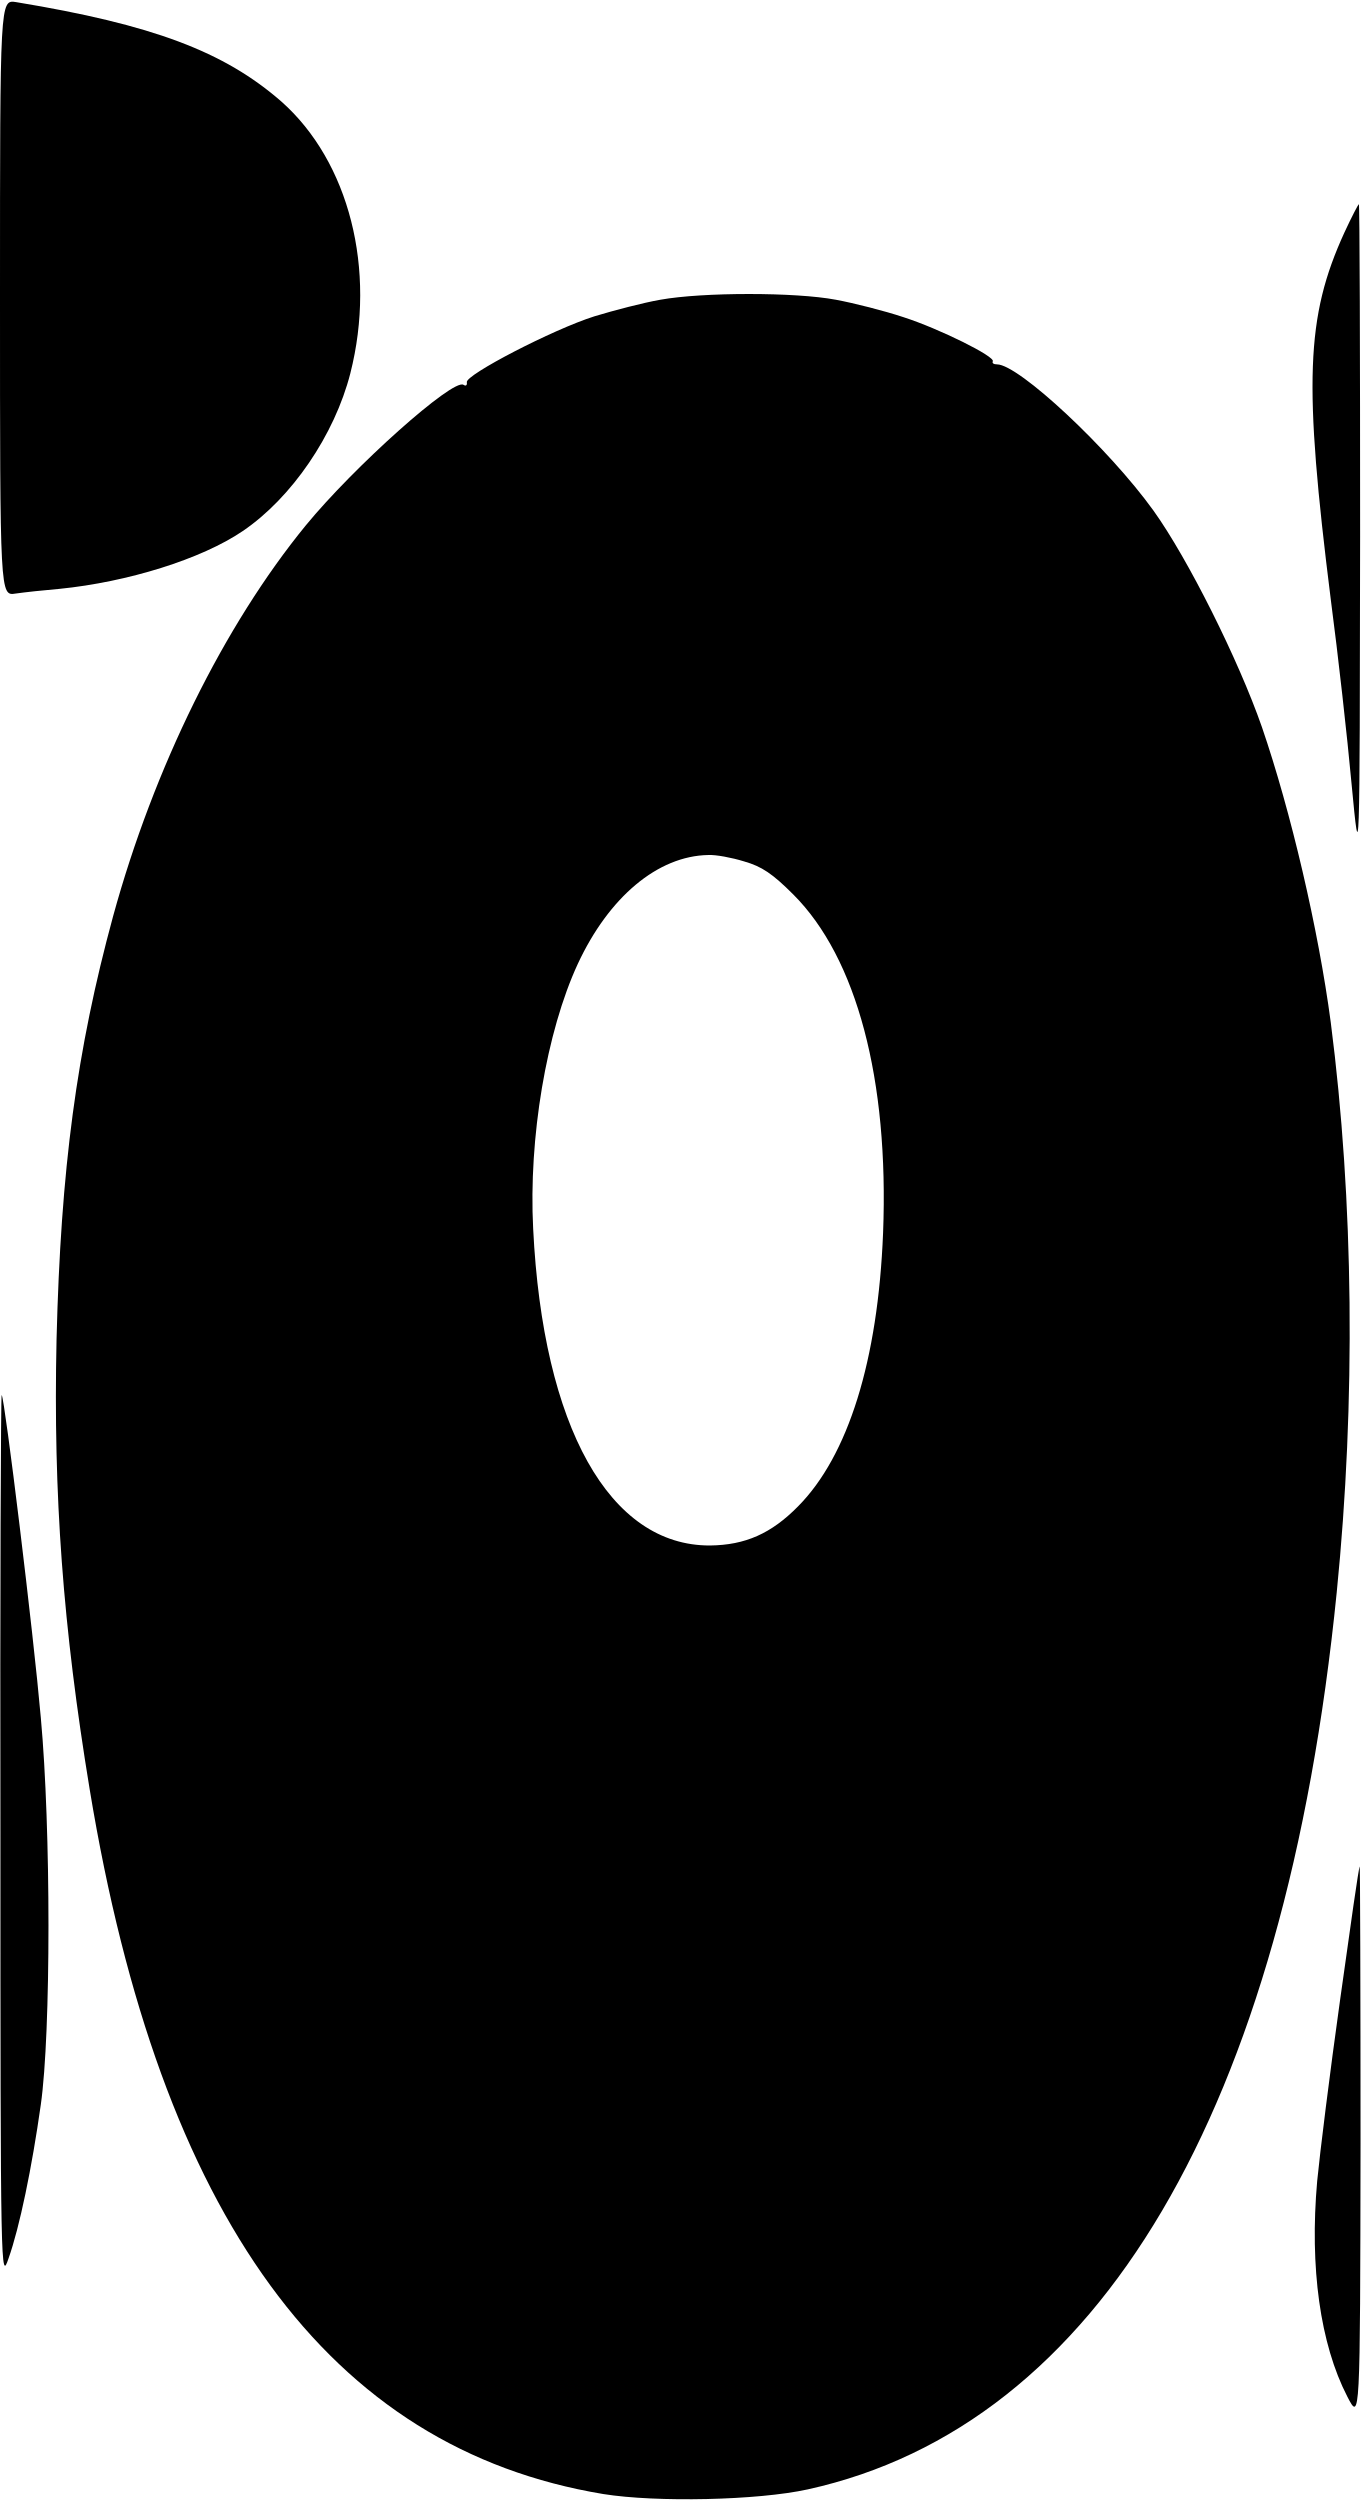
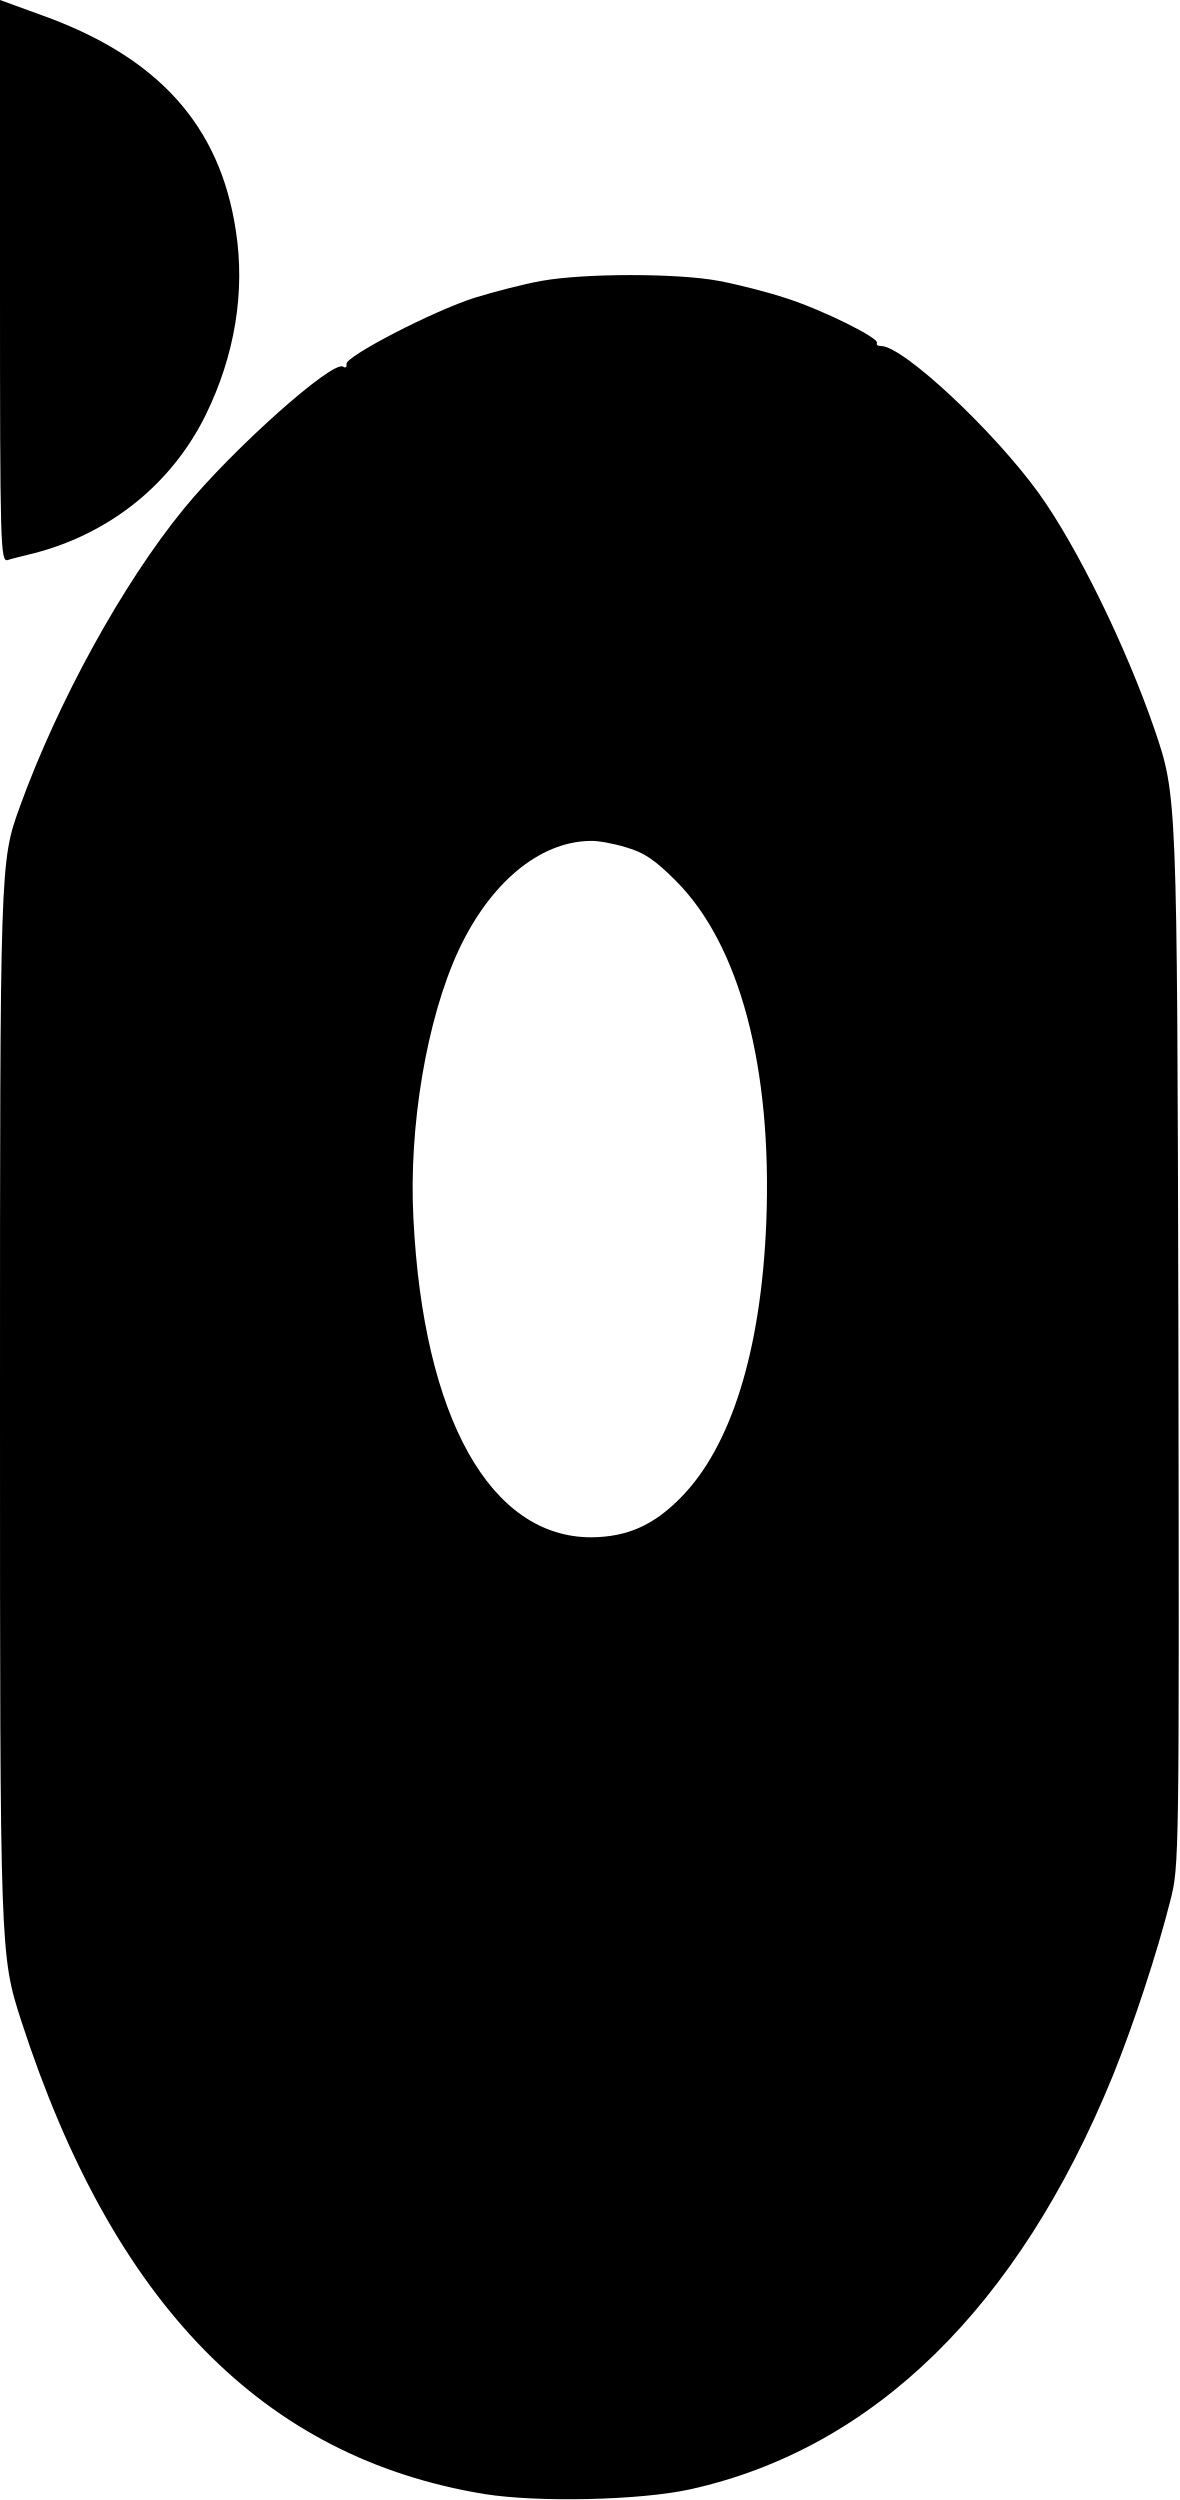
- <svg xmlns="http://www.w3.org/2000/svg" version="1.0" width="320pt" height="588pt" viewBox="0 0 320 588" preserveAspectRatio="xMidYMid meet">
-   <g transform="translate(0,588) scale(0.1,-0.1)" fill="#000000" stroke="none">
-     <path d="M0 5180 c0 -702 0 -702 37 -696 21 3 67 8 103 11 160 16 334 70 431 136 115 78 216 226 253 371 62 244 -3 498 -162 639 -135 118 -303 181 -624 234 -38 6 -38 6 -38 -695z" />
-     <path d="M3162 5333 c-91 -199 -96 -353 -32 -863 17 -129 39 -325 49 -435 19 -200 19 -200 20 583 0 430 -1 782 -3 782 -1 0 -17 -30 -34 -67z" />
-     <path d="M1553 5175 c-40 -7 -109 -25 -155 -39 -98 -31 -304 -138 -300 -155 1 -7 -2 -10 -8 -6 -25 15 -257 -192 -371 -331 -192 -235 -357 -569 -453 -919 -86 -316 -123 -594 -133 -995 -8 -367 15 -676 78 -1059 166 -1006 563 -1550 1208 -1657 125 -20 363 -15 481 11 685 151 1122 893 1244 2110 45 449 40 921 -14 1340 -29 219 -94 497 -162 695 -55 158 -174 396 -255 509 -105 146 -317 344 -368 344 -8 0 -12 3 -10 7 7 11 -126 77 -210 104 -45 15 -116 33 -159 41 -95 18 -313 18 -413 0z m197 -1321 c42 -12 67 -29 116 -78 149 -149 225 -435 211 -796 -12 -300 -82 -524 -200 -643 -63 -64 -124 -91 -207 -92 -236 -1 -393 278 -416 745 -11 213 31 463 105 623 73 157 188 254 307 256 17 1 55 -6 84 -15z" />
-     <path d="M1 1559 c0 -1035 1 -1044 19 -991 26 73 55 213 76 362 24 169 24 649 0 910 -17 196 -85 752 -92 759 -2 2 -4 -466 -3 -1040z" />
-     <path d="M3152 1177 c-24 -171 -48 -364 -54 -427 -18 -203 7 -383 71 -507 30 -58 30 -58 31 595 0 358 -1 652 -2 652 -2 0 -22 -141 -46 -313z" />
+ <svg xmlns="http://www.w3.org/2000/svg" version="1.0" width="275pt" height="583pt" viewBox="0 0 275 583" preserveAspectRatio="xMidYMid meet">
+   <g transform="translate(0,583) scale(0.1,-0.1)" fill="#000000" stroke="none">
+     <path d="M0 5174 c0 -619 1 -655 18 -650 9 3 37 10 62 16 177 46 321 162 400 323 68 139 92 287 70 429 -37 246 -182 406 -454 503 l-96 35 0 -656z" />
+     <path d="M1263 5175 c-40 -7 -109 -25 -155 -39 -98 -31 -304 -138 -300 -155 1 -7 -2 -10 -8 -6 -25 15 -257 -192 -371 -331 -143 -175 -294 -450 -383 -696 -46 -128 -46 -128 -46 -1402 0 -1275 0 -1275 50 -1430 214 -659 564 -1017 1079 -1102 125 -20 363 -15 481 11 428 95 765 425 985 964 48 119 103 285 134 408 21 82 21 92 19 1330 -3 1248 -3 1248 -56 1403 -66 192 -180 425 -269 549 -105 146 -317 344 -368 344 -8 0 -12 3 -10 7 7 11 -126 77 -210 104 -45 15 -116 33 -159 41 -95 18 -313 18 -413 0z m197 -1321 c42 -12 67 -29 116 -78 149 -149 225 -435 211 -796 -12 -300 -82 -524 -200 -643 -63 -64 -124 -91 -207 -92 -236 -1 -393 278 -416 745 -11 213 31 463 105 623 73 157 188 254 307 256 17 1 55 -6 84 -15z" />
  </g>
</svg>
